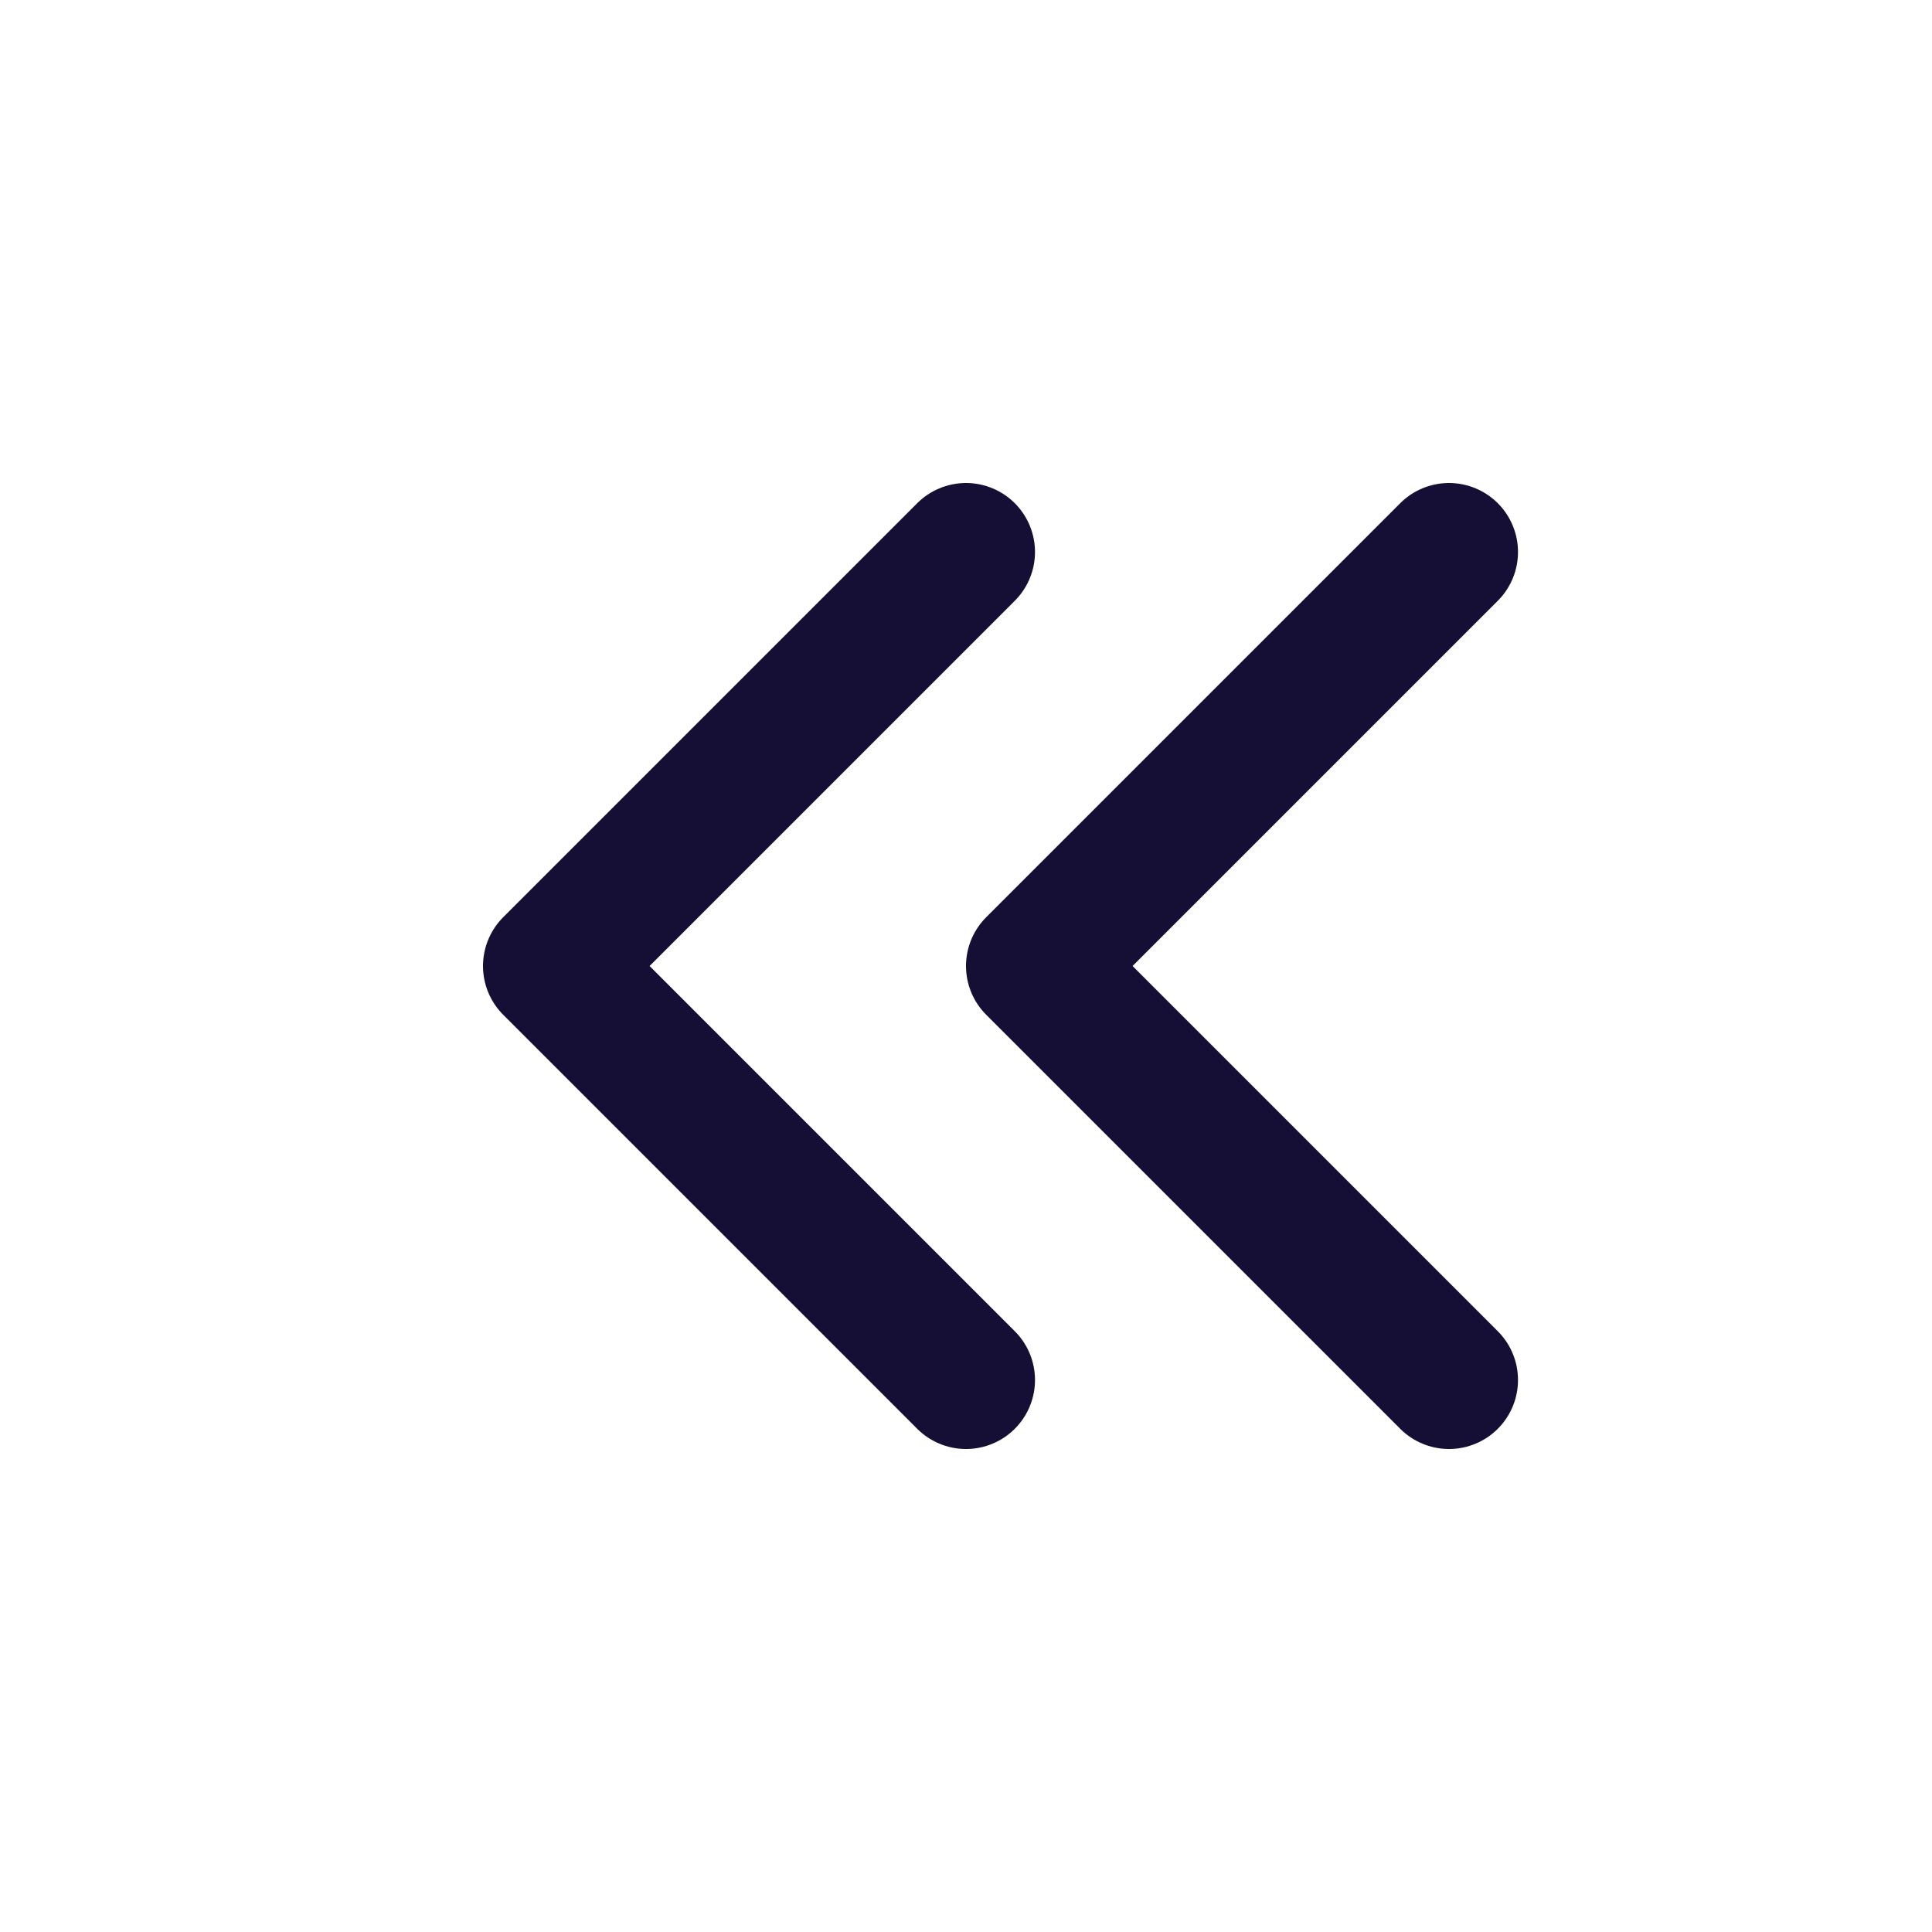
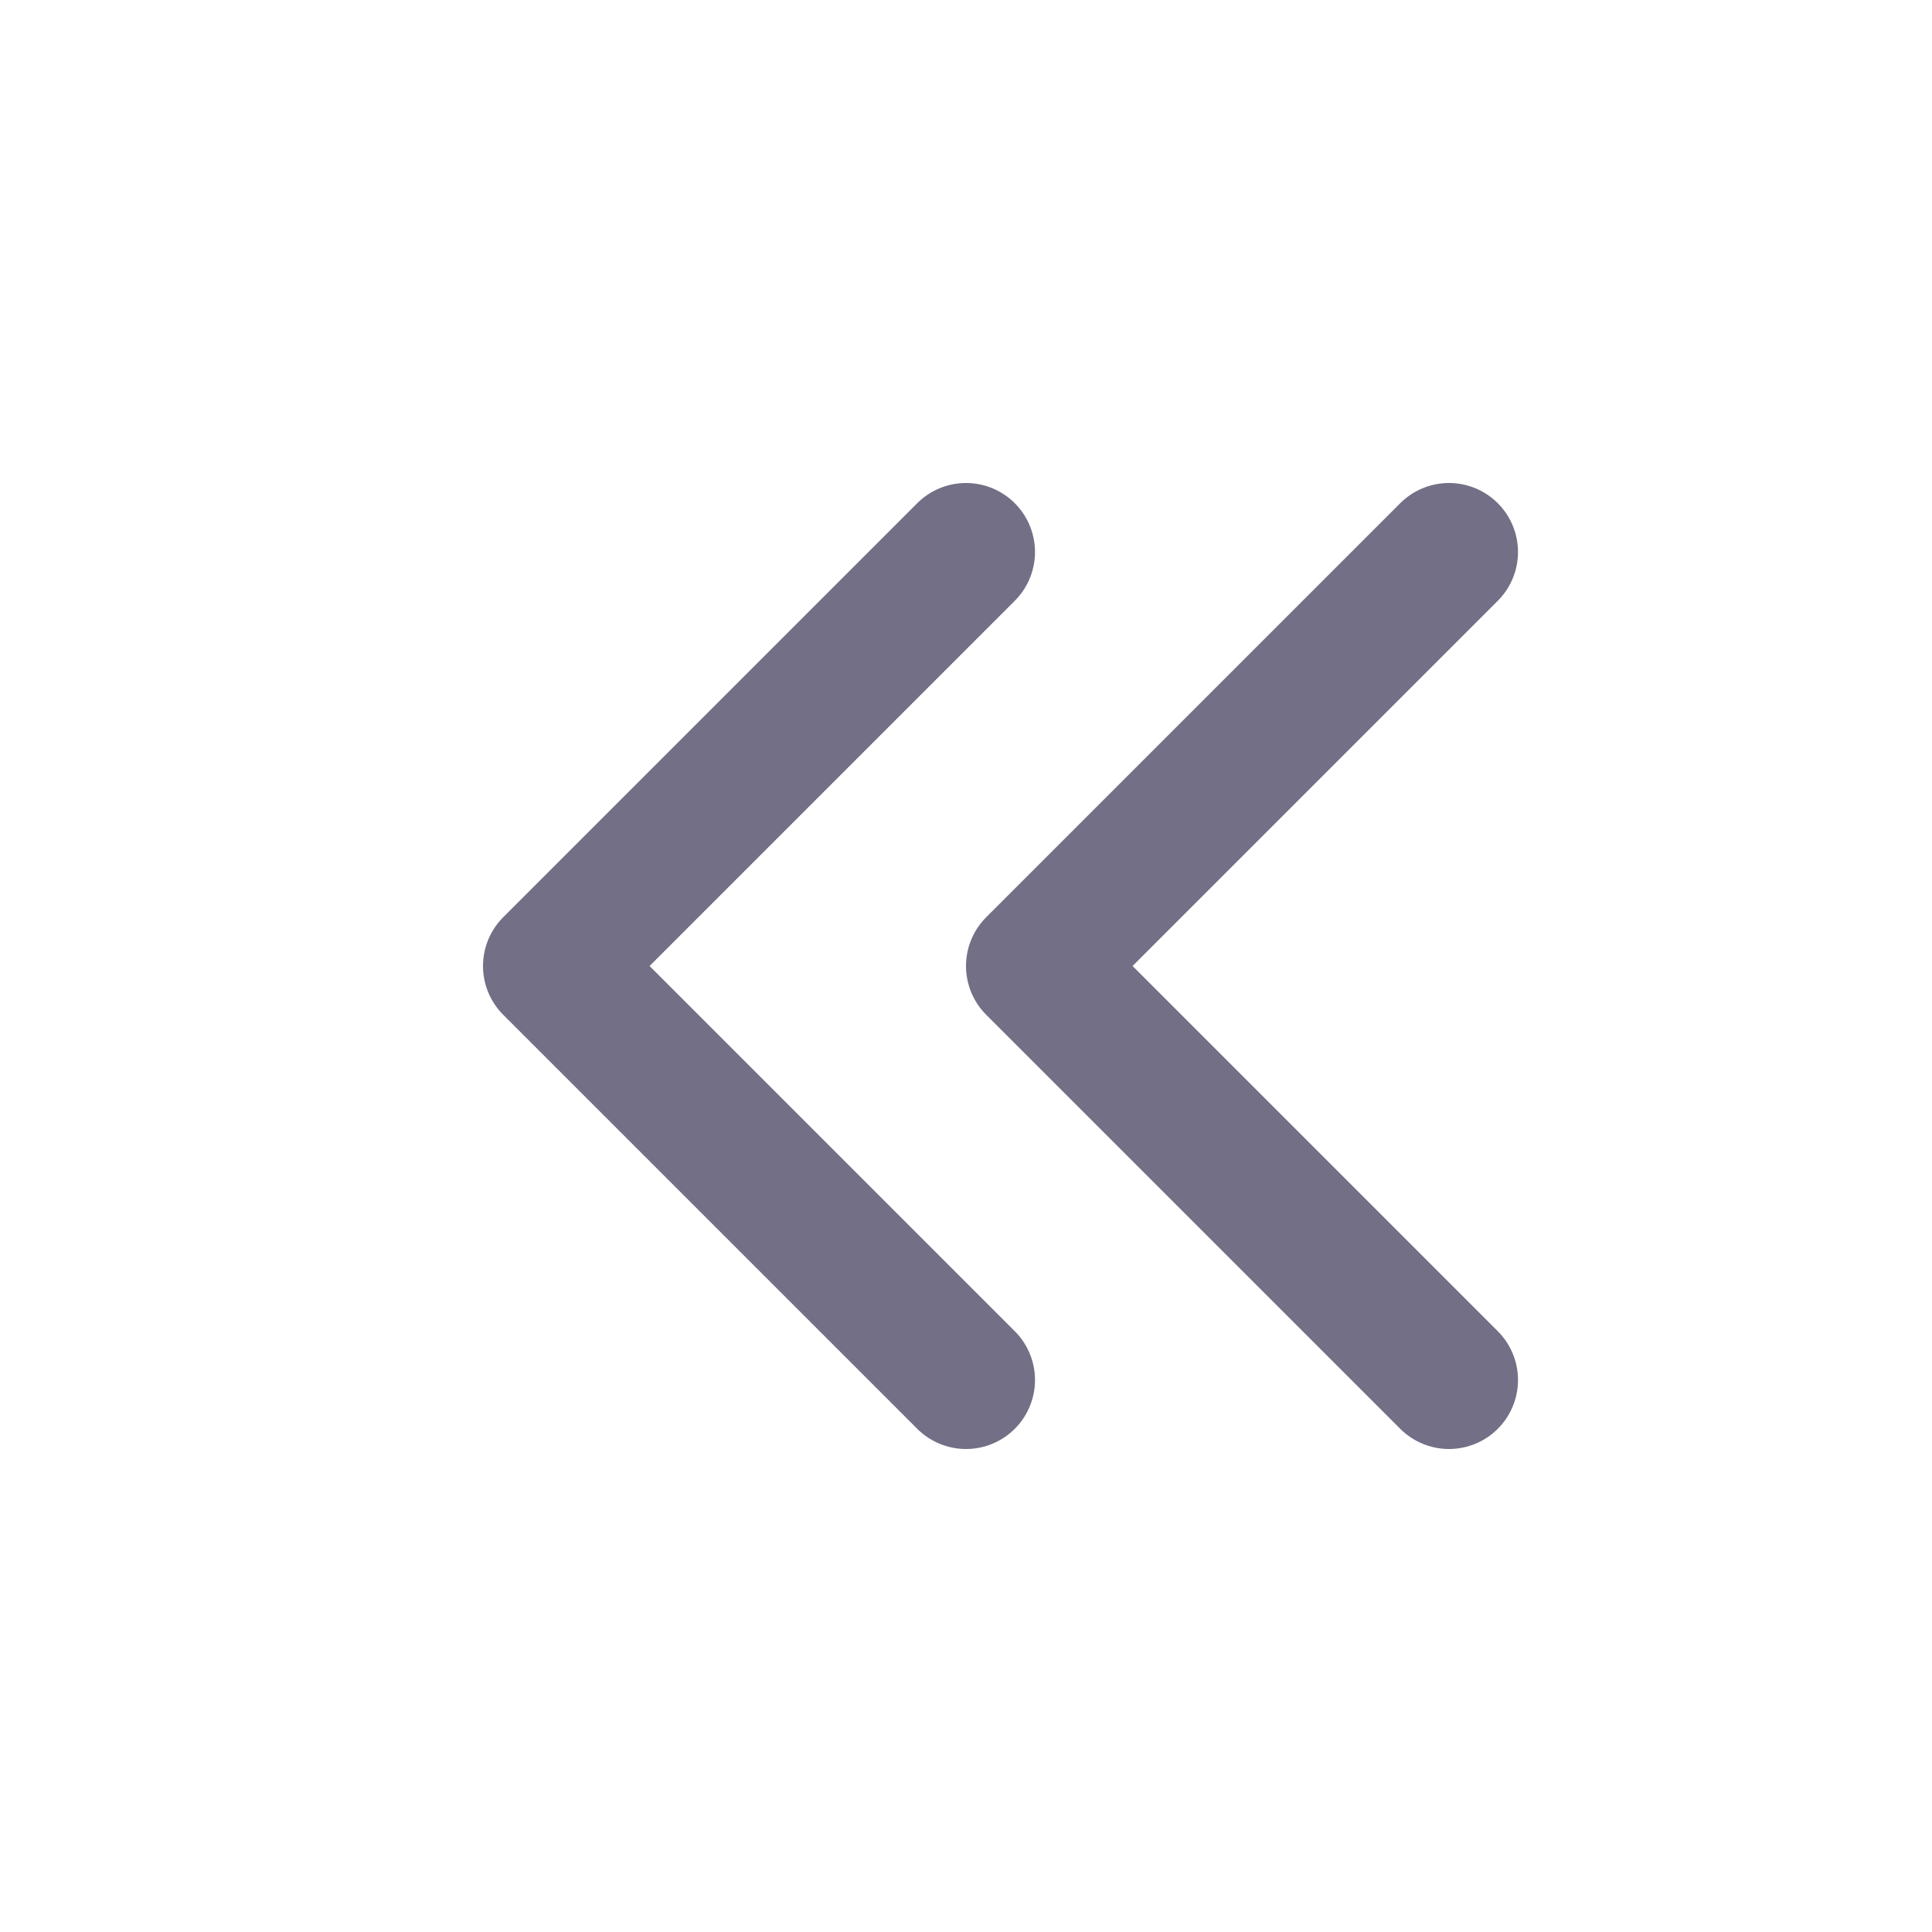
<svg xmlns="http://www.w3.org/2000/svg" width="28" height="28" viewBox="0 0 28 28" fill="none">
-   <path d="M14 8L8 14L14 20" stroke="#160F35" stroke-width="2" stroke-linecap="round" stroke-linejoin="round" />
-   <path d="M21 8L15 14L21 20" stroke="#160F35" stroke-width="2" stroke-linecap="round" stroke-linejoin="round" />
+   <path d="M14 8L8 14L14 20" stroke="#736F86" stroke-width="2" stroke-linecap="round" stroke-linejoin="round" />
+   <path d="M21 8L15 14L21 20" stroke="#736F86" stroke-width="2" stroke-linecap="round" stroke-linejoin="round" />
</svg>
